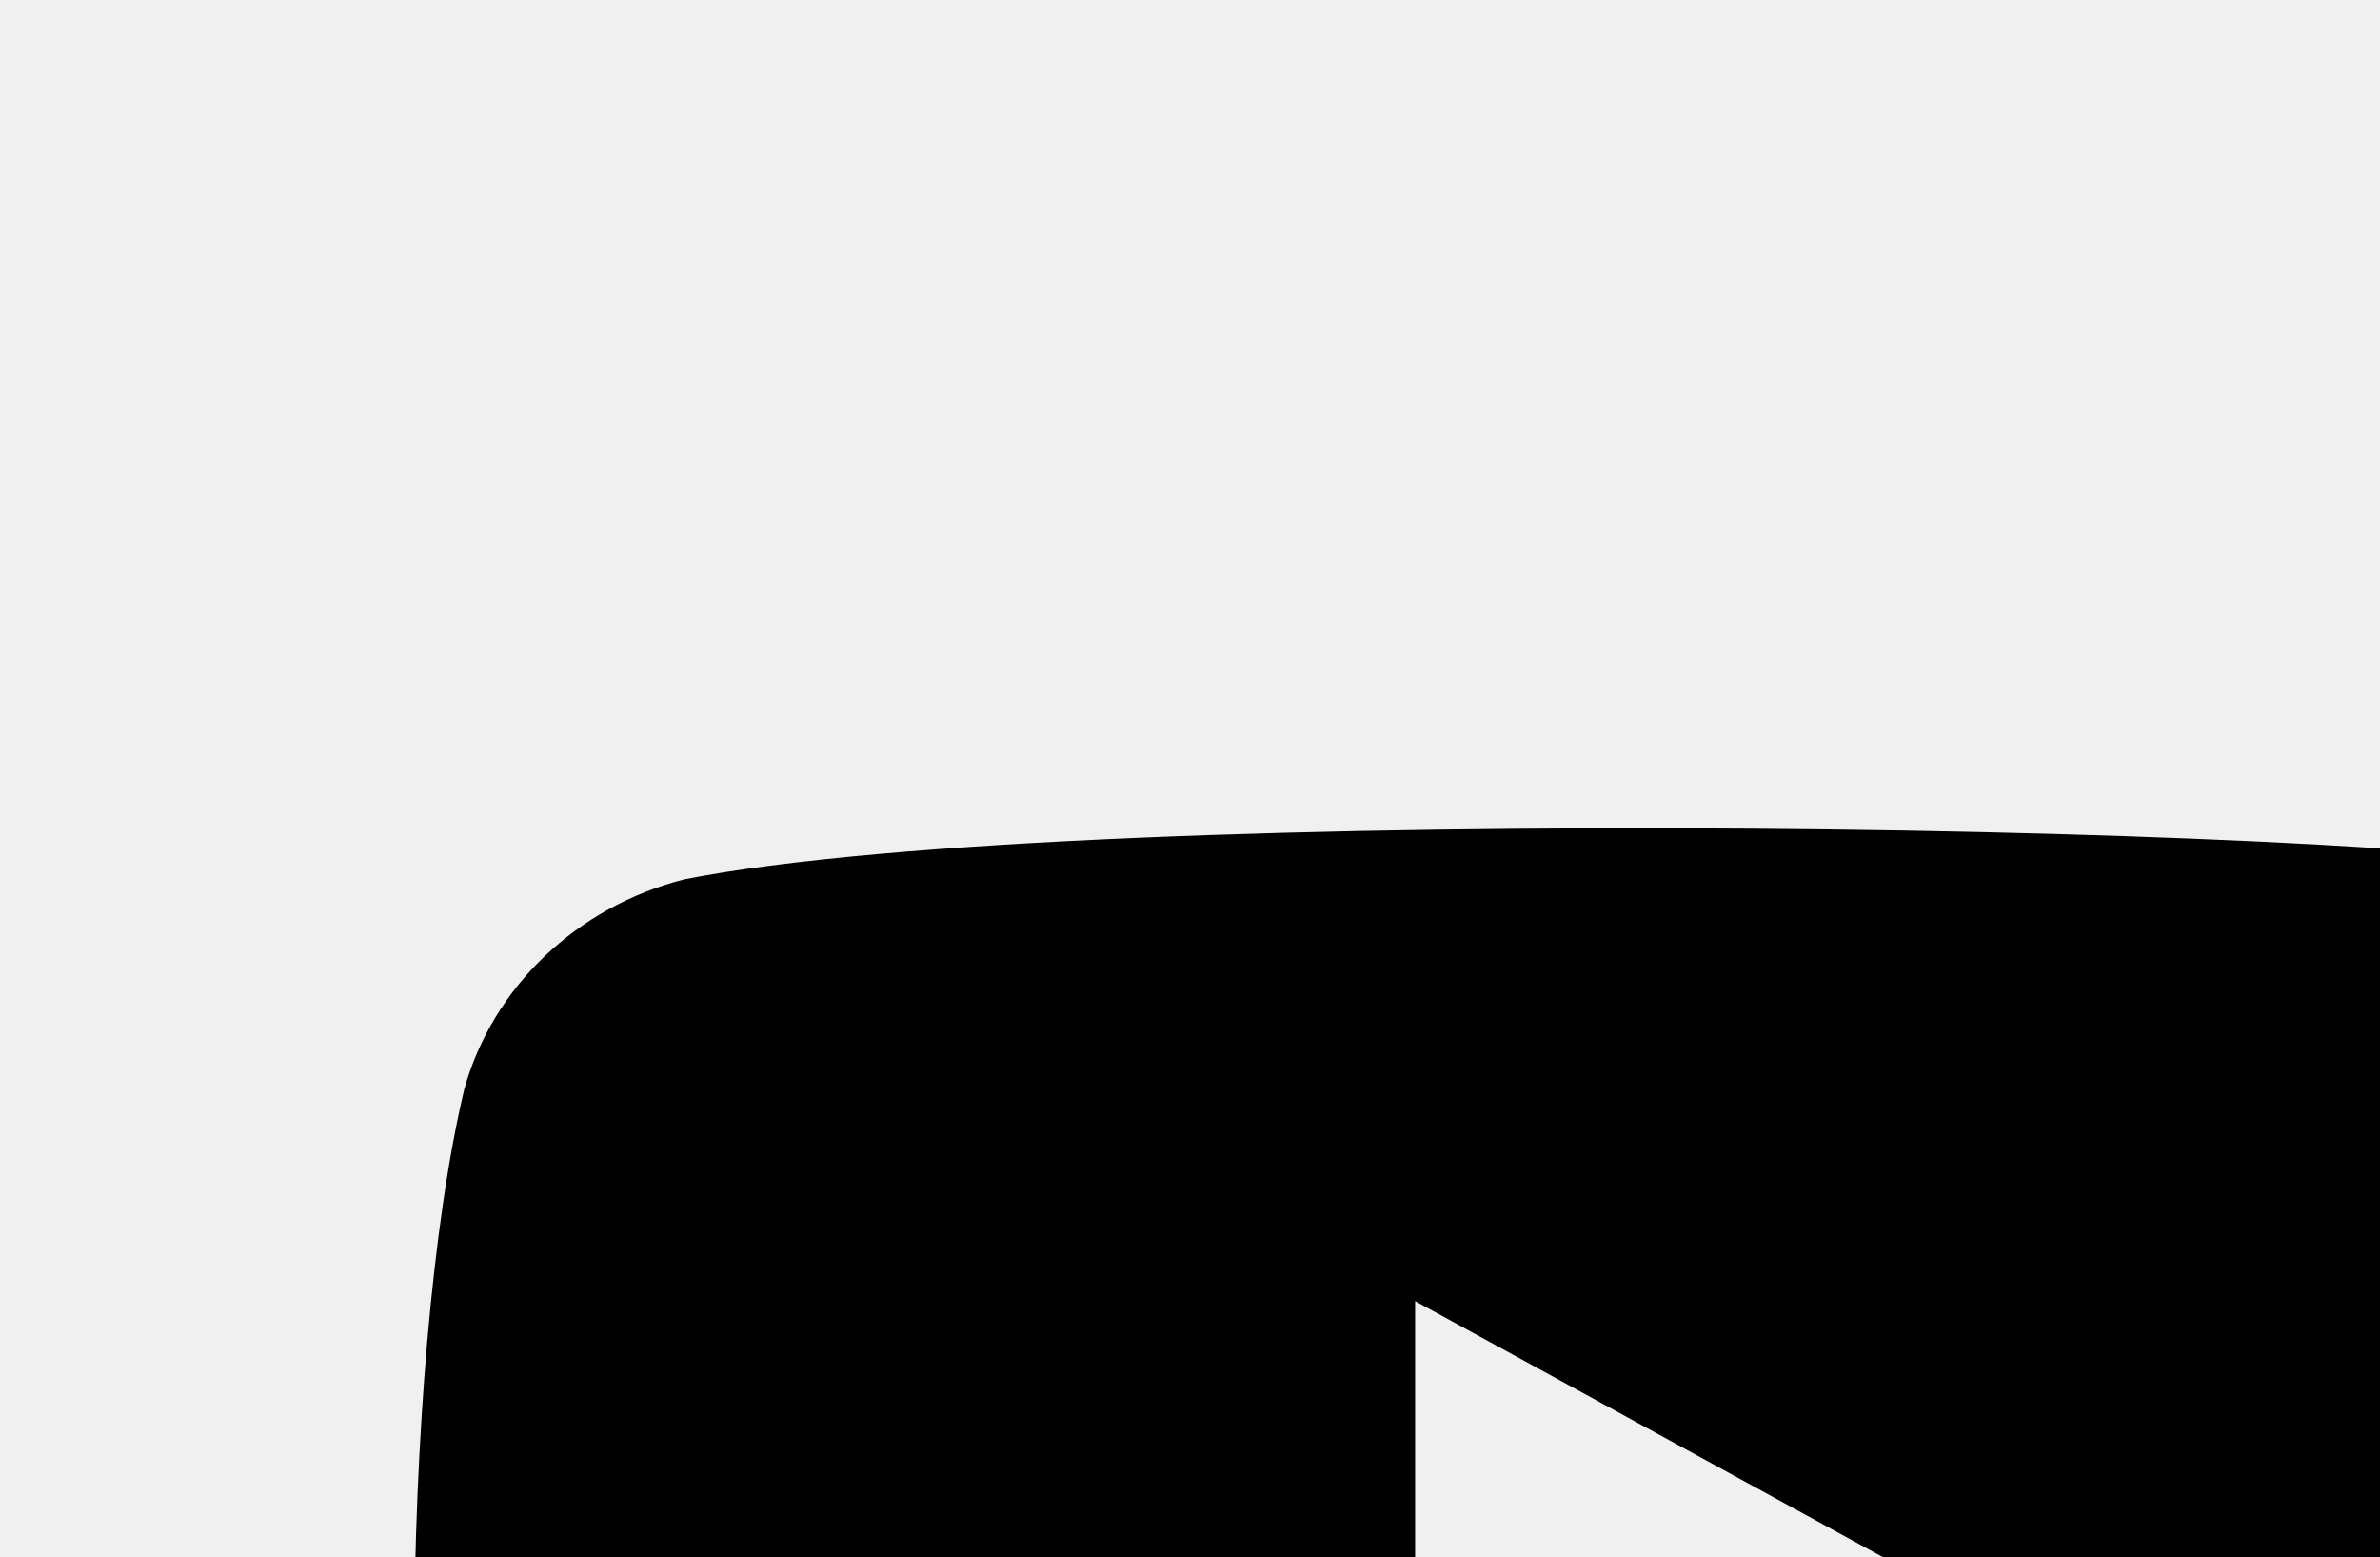
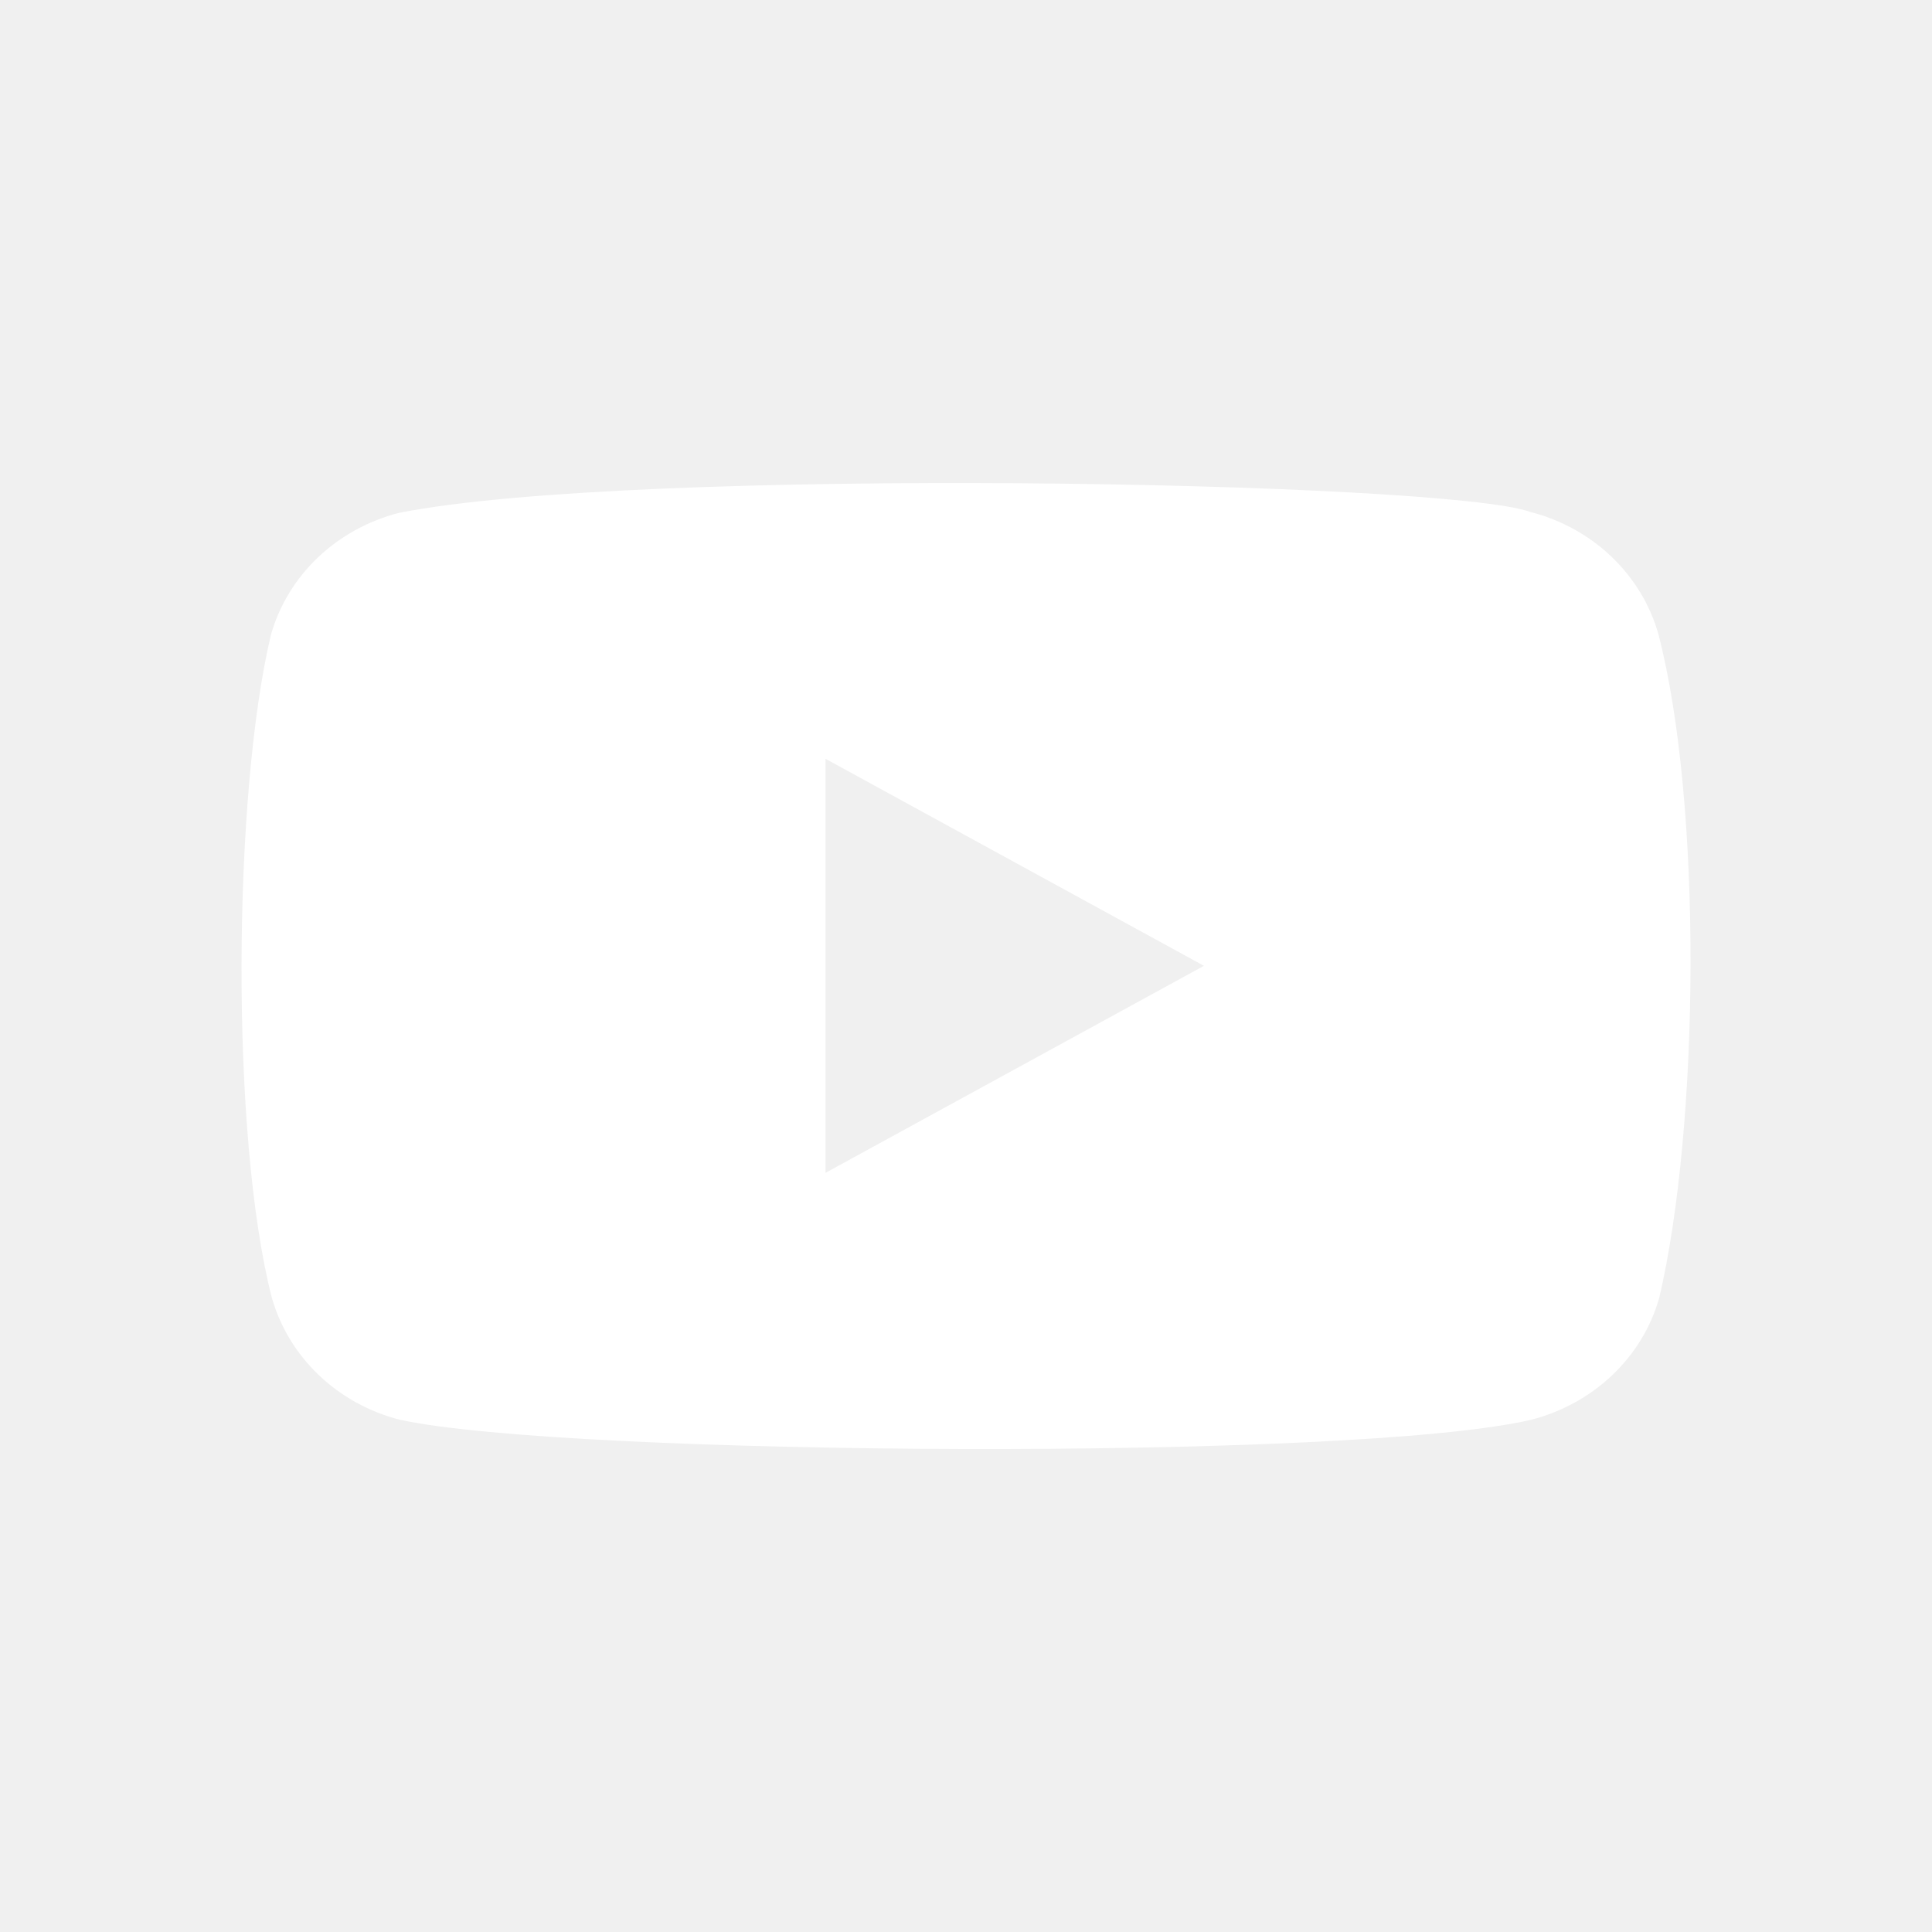
- <svg xmlns="http://www.w3.org/2000/svg" width="100%" height="100%" fill="none">
-   <path fill-rule="evenodd" clip-rule="evenodd" d="M25.348 8.48c1.034.264 1.84 1.036 2.12 2.022.731 2.813.684 8.133.015 10.991-.277.986-1.086 1.756-2.12 2.022-2.919.689-15.992.604-18.741 0-1.034-.264-1.84-1.036-2.12-2.022-.69-2.682-.642-8.353-.015-10.976.277-.986 1.086-1.756 2.12-2.022 3.902-.777 17.353-.526 18.741-.015Zm-11.675 4.088 6.268 3.429-6.268 3.429v-6.858Z" fill="#000" />
+ <svg xmlns="http://www.w3.org/2000/svg" width="32" height="32" fill="none">
+   <path fill-rule="evenodd" clip-rule="evenodd" d="M25.348 8.48c1.034.264 1.84 1.036 2.12 2.022.731 2.813.684 8.133.015 10.991-.277.986-1.086 1.756-2.12 2.022-2.919.689-15.992.604-18.741 0-1.034-.264-1.84-1.036-2.12-2.022-.69-2.682-.642-8.353-.015-10.976.277-.986 1.086-1.756 2.12-2.022 3.902-.777 17.353-.526 18.741-.015Zm-11.675 4.088 6.268 3.429-6.268 3.429v-6.858Z" fill="#fff" />
</svg>
